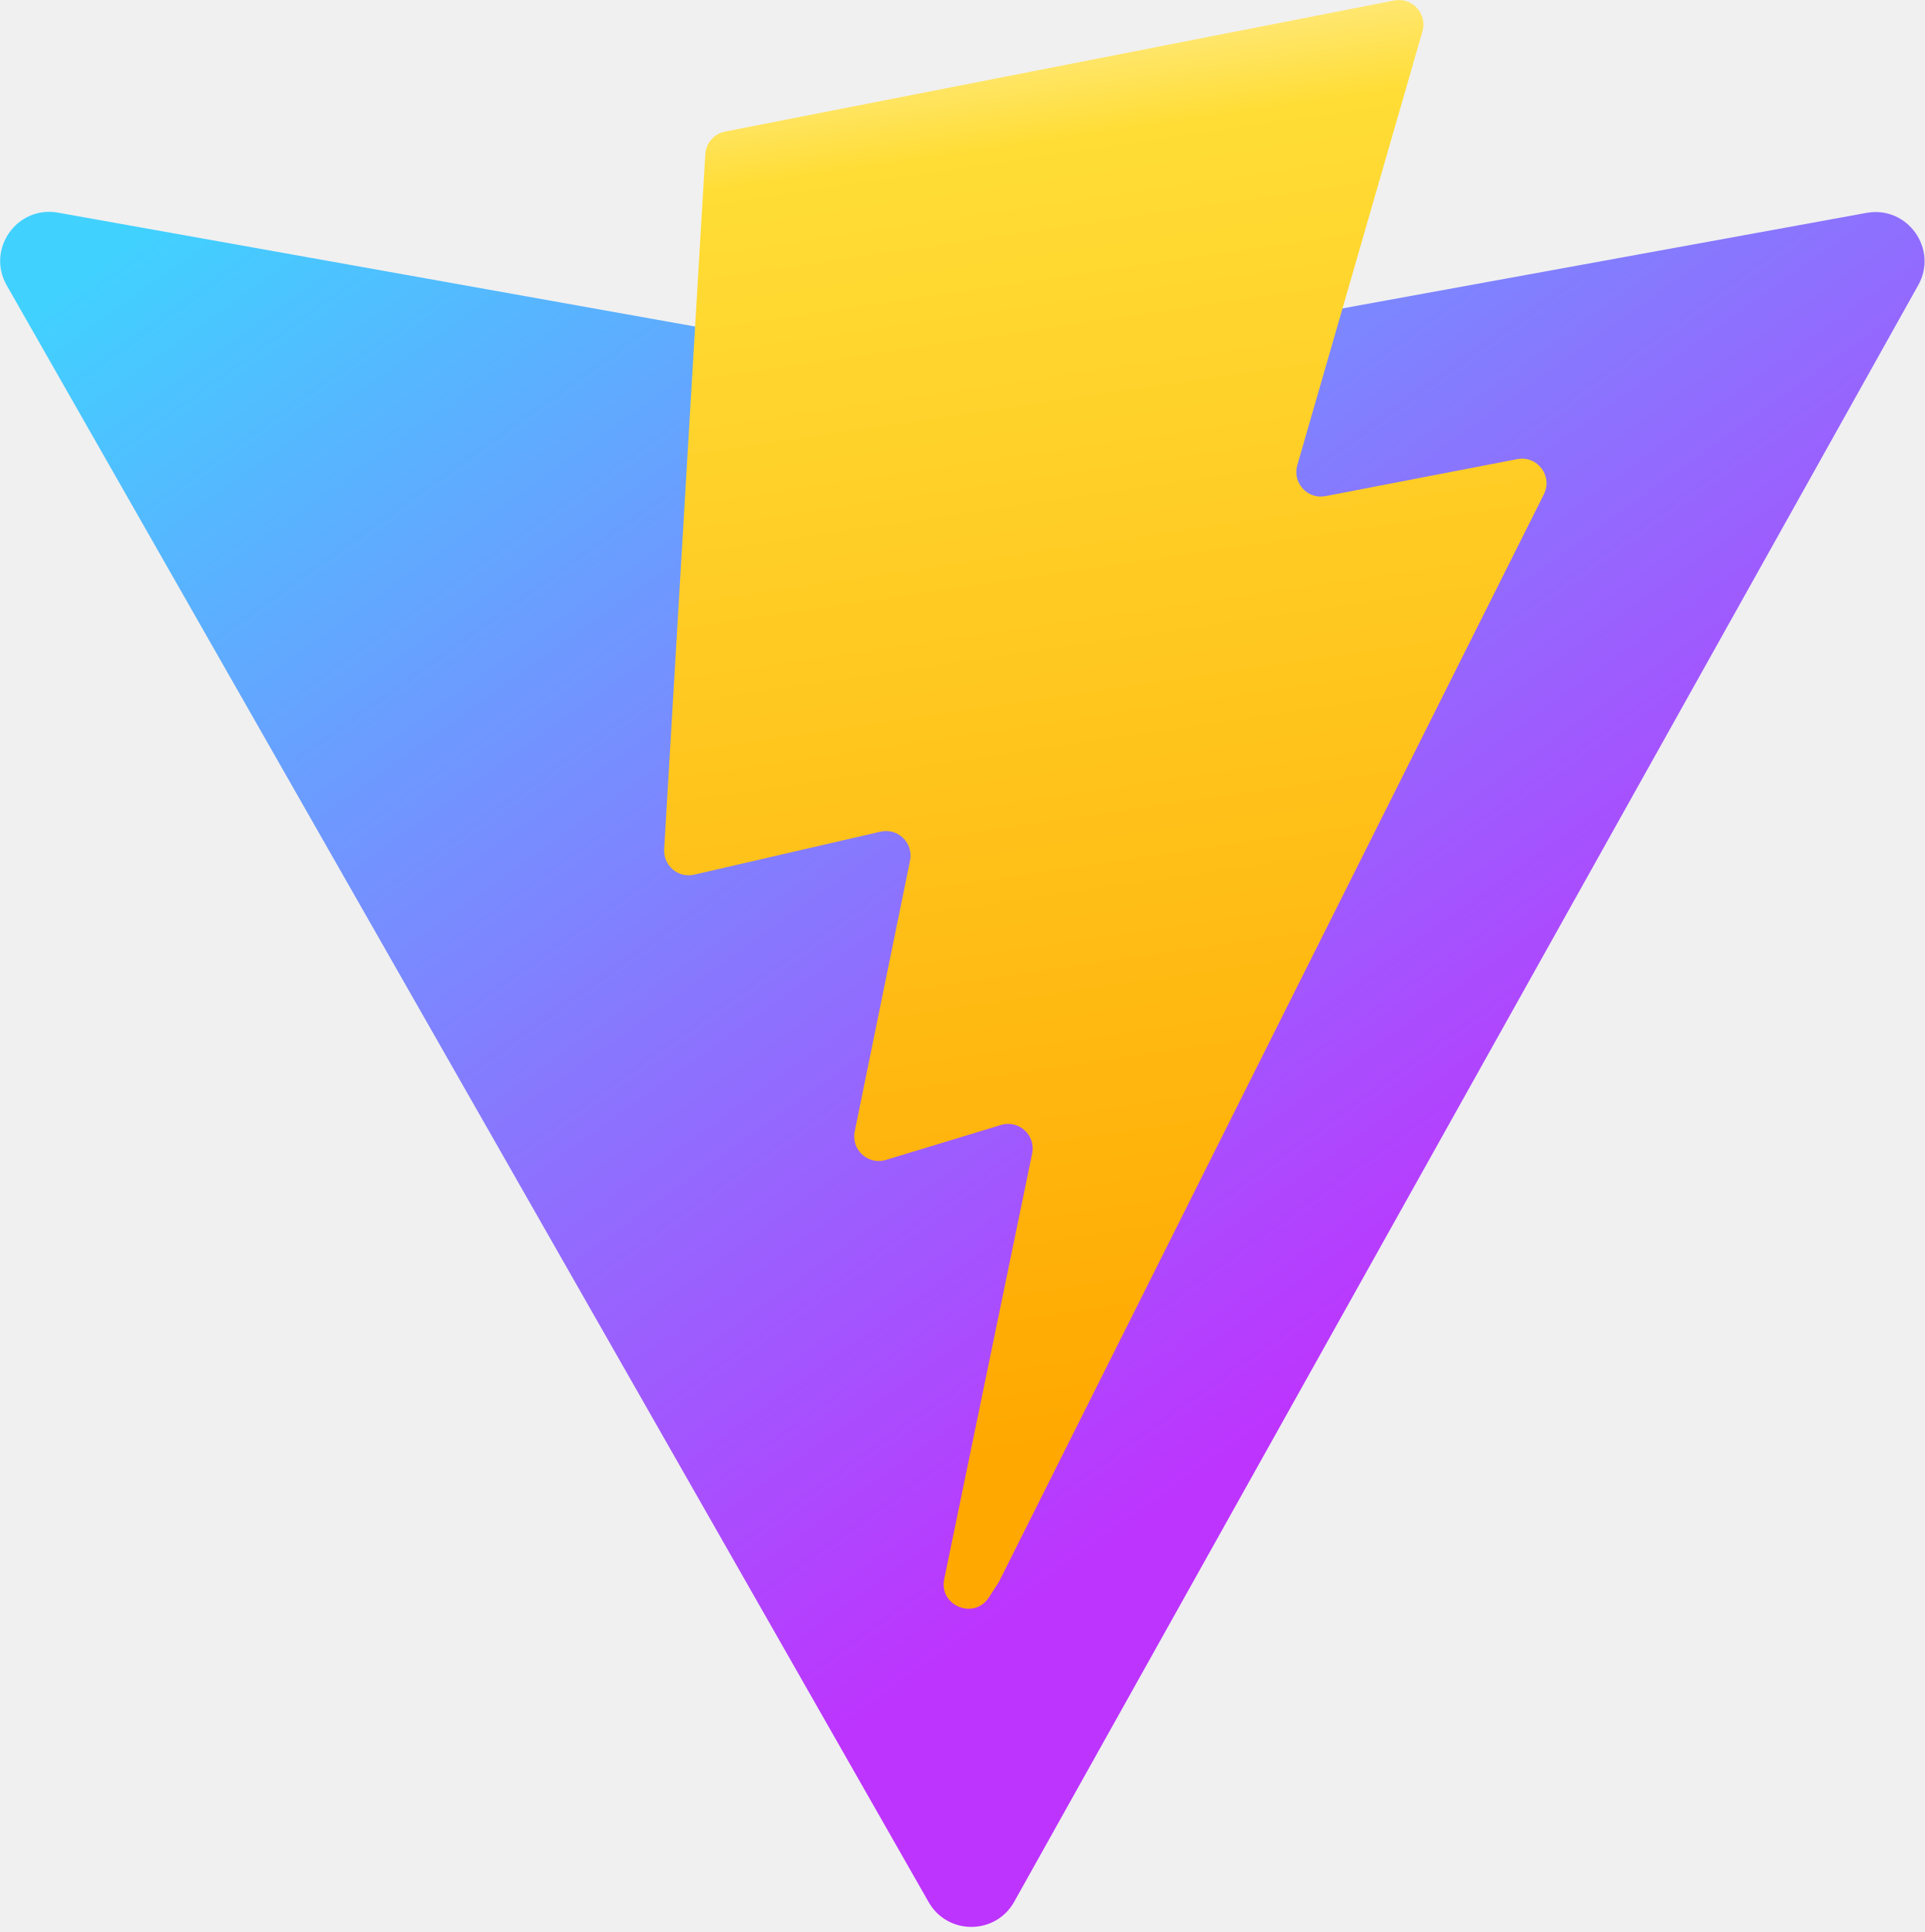
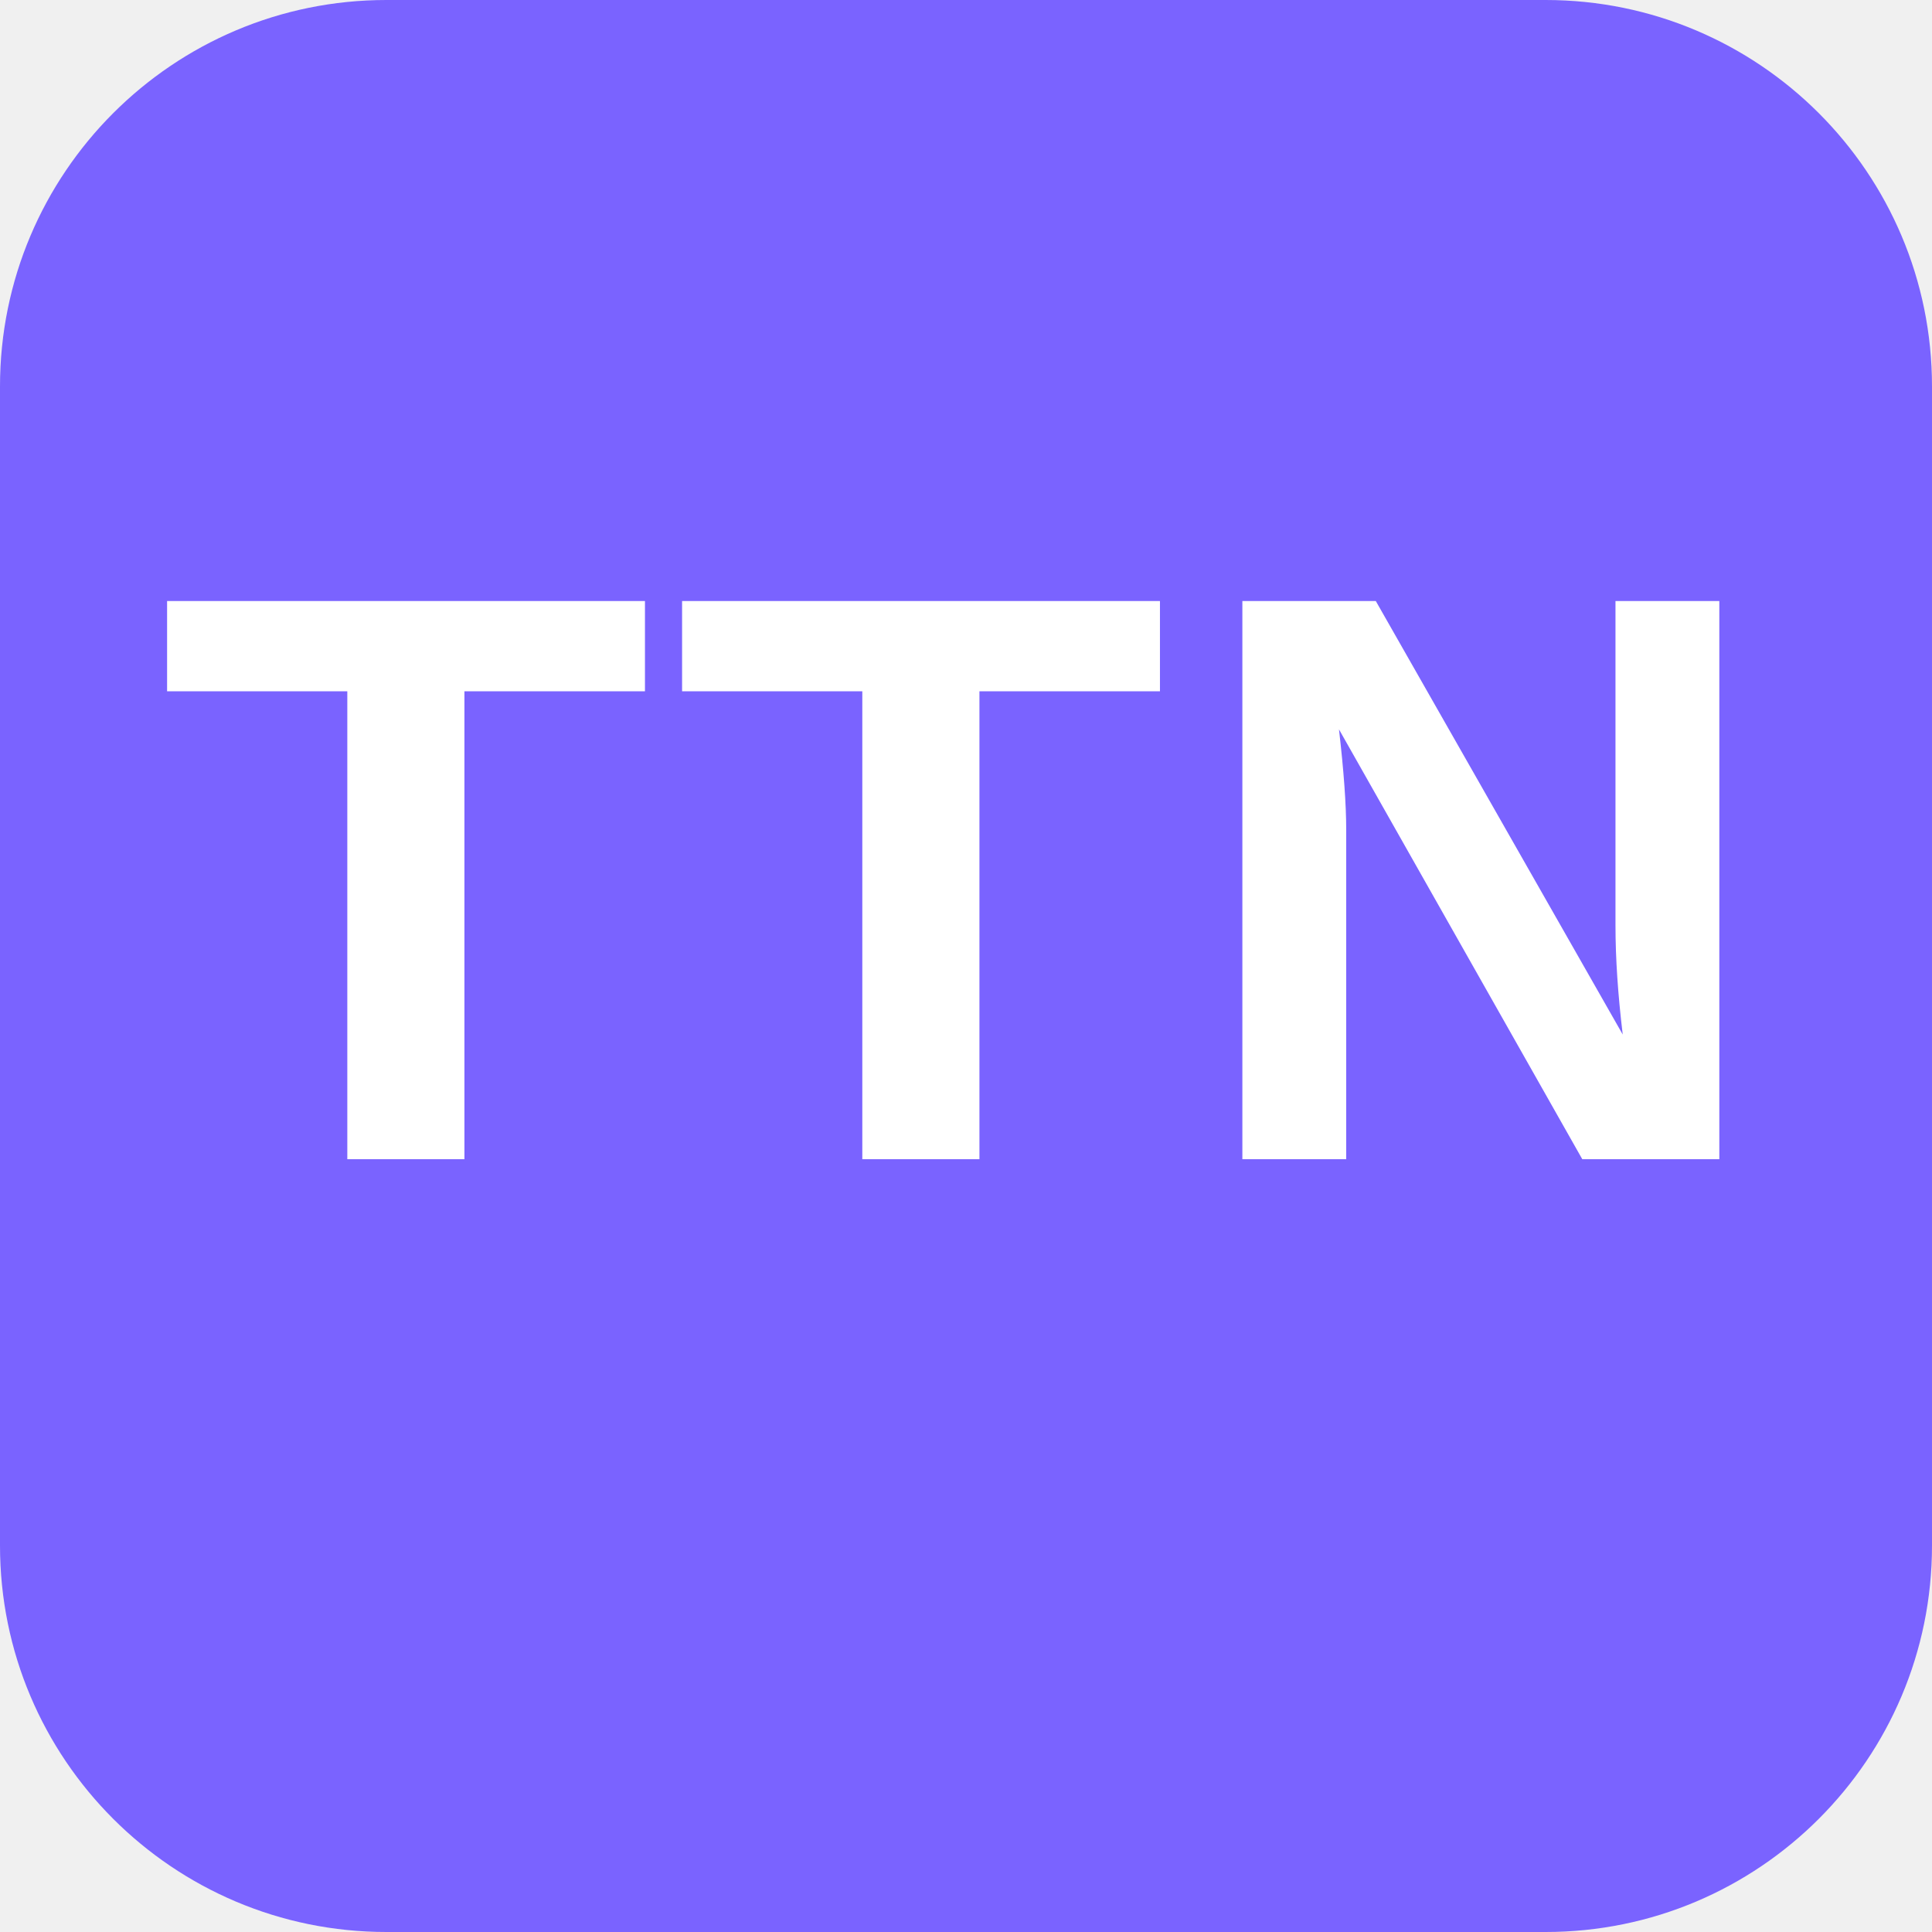
- <svg xmlns="http://www.w3.org/2000/svg" aria-hidden="true" role="img" class="iconify iconify--logos" width="31.88" height="32" preserveAspectRatio="xMidYMid meet" viewBox="0 0 256 257">
-   <defs>
-     <linearGradient id="IconifyId1813088fe1fbc01fb466" x1="-.828%" x2="57.636%" y1="7.652%" y2="78.411%">
-       <stop offset="0%" stop-color="#41D1FF" />
-       <stop offset="100%" stop-color="#BD34FE" />
-     </linearGradient>
-     <linearGradient id="IconifyId1813088fe1fbc01fb467" x1="43.376%" x2="50.316%" y1="2.242%" y2="89.03%">
-       <stop offset="0%" stop-color="#FFEA83" />
-       <stop offset="8.333%" stop-color="#FFDD35" />
-       <stop offset="100%" stop-color="#FFA800" />
-     </linearGradient>
-   </defs>
-   <path fill="url(#IconifyId1813088fe1fbc01fb466)" d="M255.153 37.938L134.897 252.976c-2.483 4.44-8.862 4.466-11.382.048L.875 37.958c-2.746-4.814 1.371-10.646 6.827-9.67l120.385 21.517a6.537 6.537 0 0 0 2.322-.004l117.867-21.483c5.438-.991 9.574 4.796 6.877 9.62Z" />
-   <path fill="url(#IconifyId1813088fe1fbc01fb467)" d="M185.432.063L96.44 17.501a3.268 3.268 0 0 0-2.634 3.014l-5.474 92.456a3.268 3.268 0 0 0 3.997 3.378l24.777-5.718c2.318-.535 4.413 1.507 3.936 3.838l-7.361 36.047c-.495 2.426 1.782 4.5 4.151 3.78l15.304-4.649c2.372-.72 4.652 1.36 4.15 3.788l-11.698 56.621c-.732 3.542 3.979 5.473 5.943 2.437l1.313-2.028l72.516-144.72c1.215-2.423-.88-5.186-3.54-4.672l-25.505 4.922c-2.396.462-4.435-1.77-3.759-4.114l16.646-57.705c.677-2.35-1.37-4.583-3.769-4.113Z" />
+ <svg xmlns="http://www.w3.org/2000/svg" width="64" height="64" viewBox="0 0 100 100">
+   <rect width="100" height="100" rx="20" fill="#7A63FF" />
+   <text x="50" y="60" text-anchor="middle" font-family="Segoe UI, Arial, sans-serif" font-size="42" fill="white" font-weight="900" letter-spacing="1">TTN</text>
</svg>
